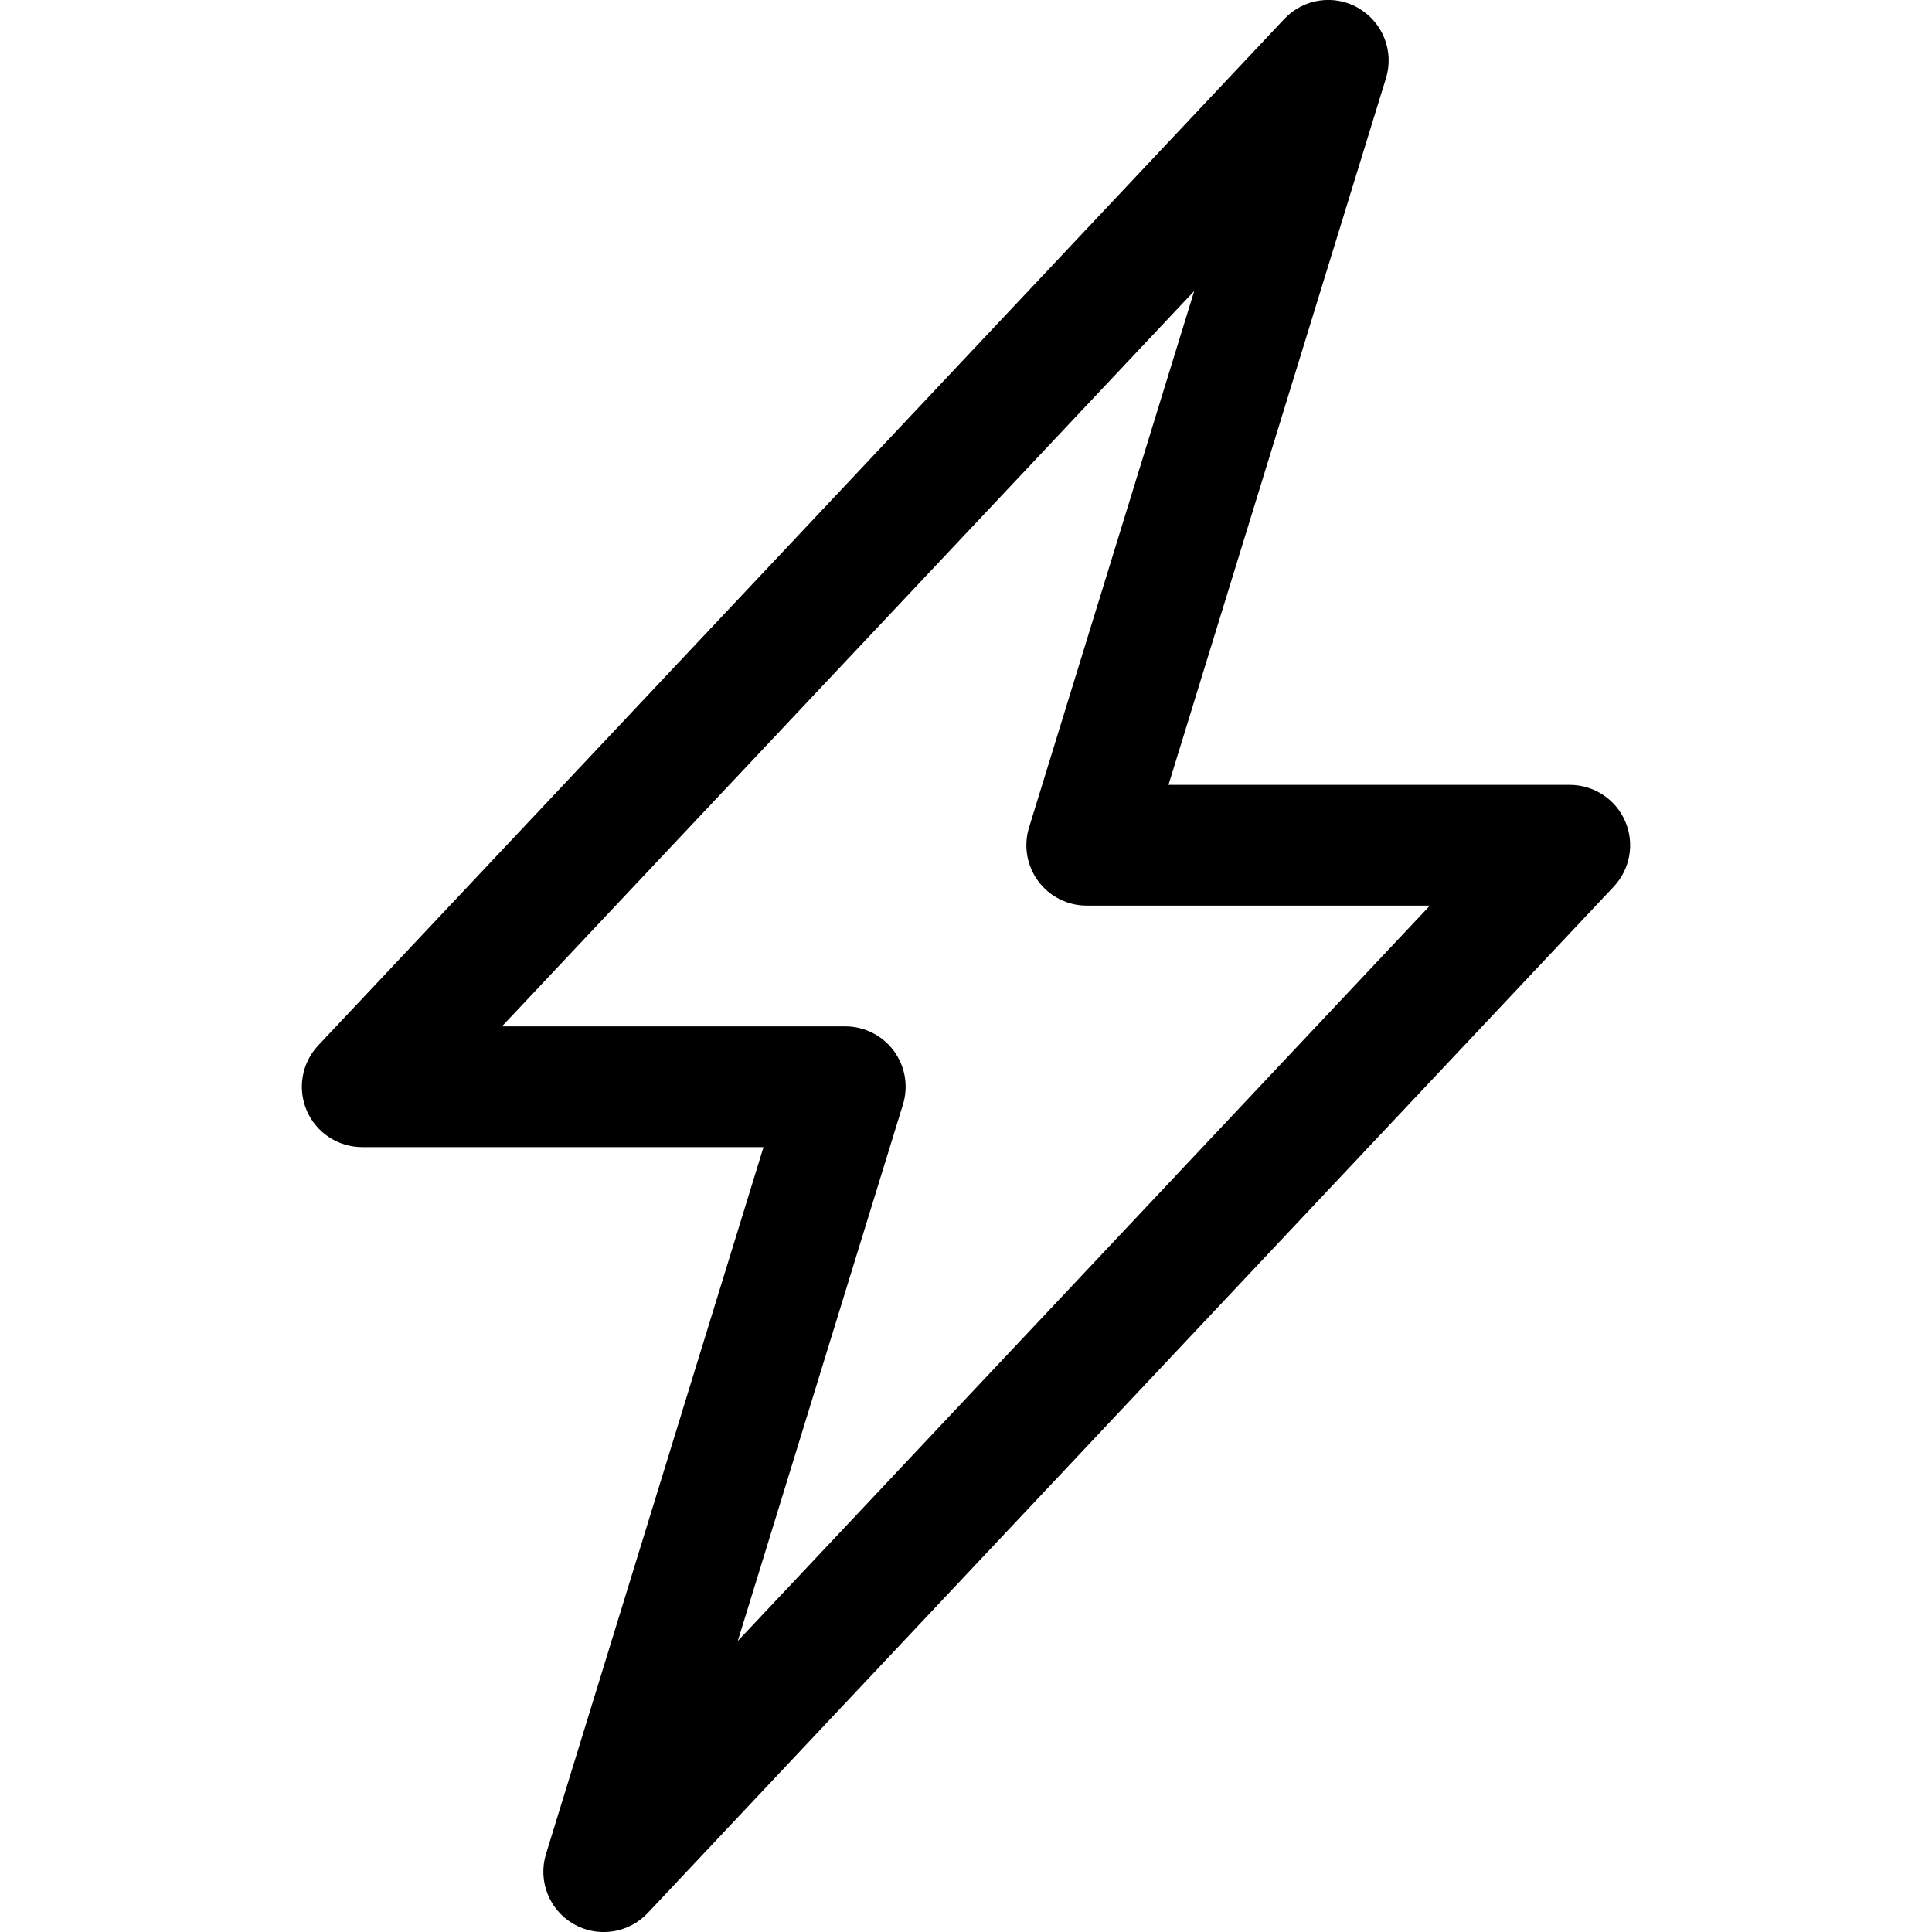
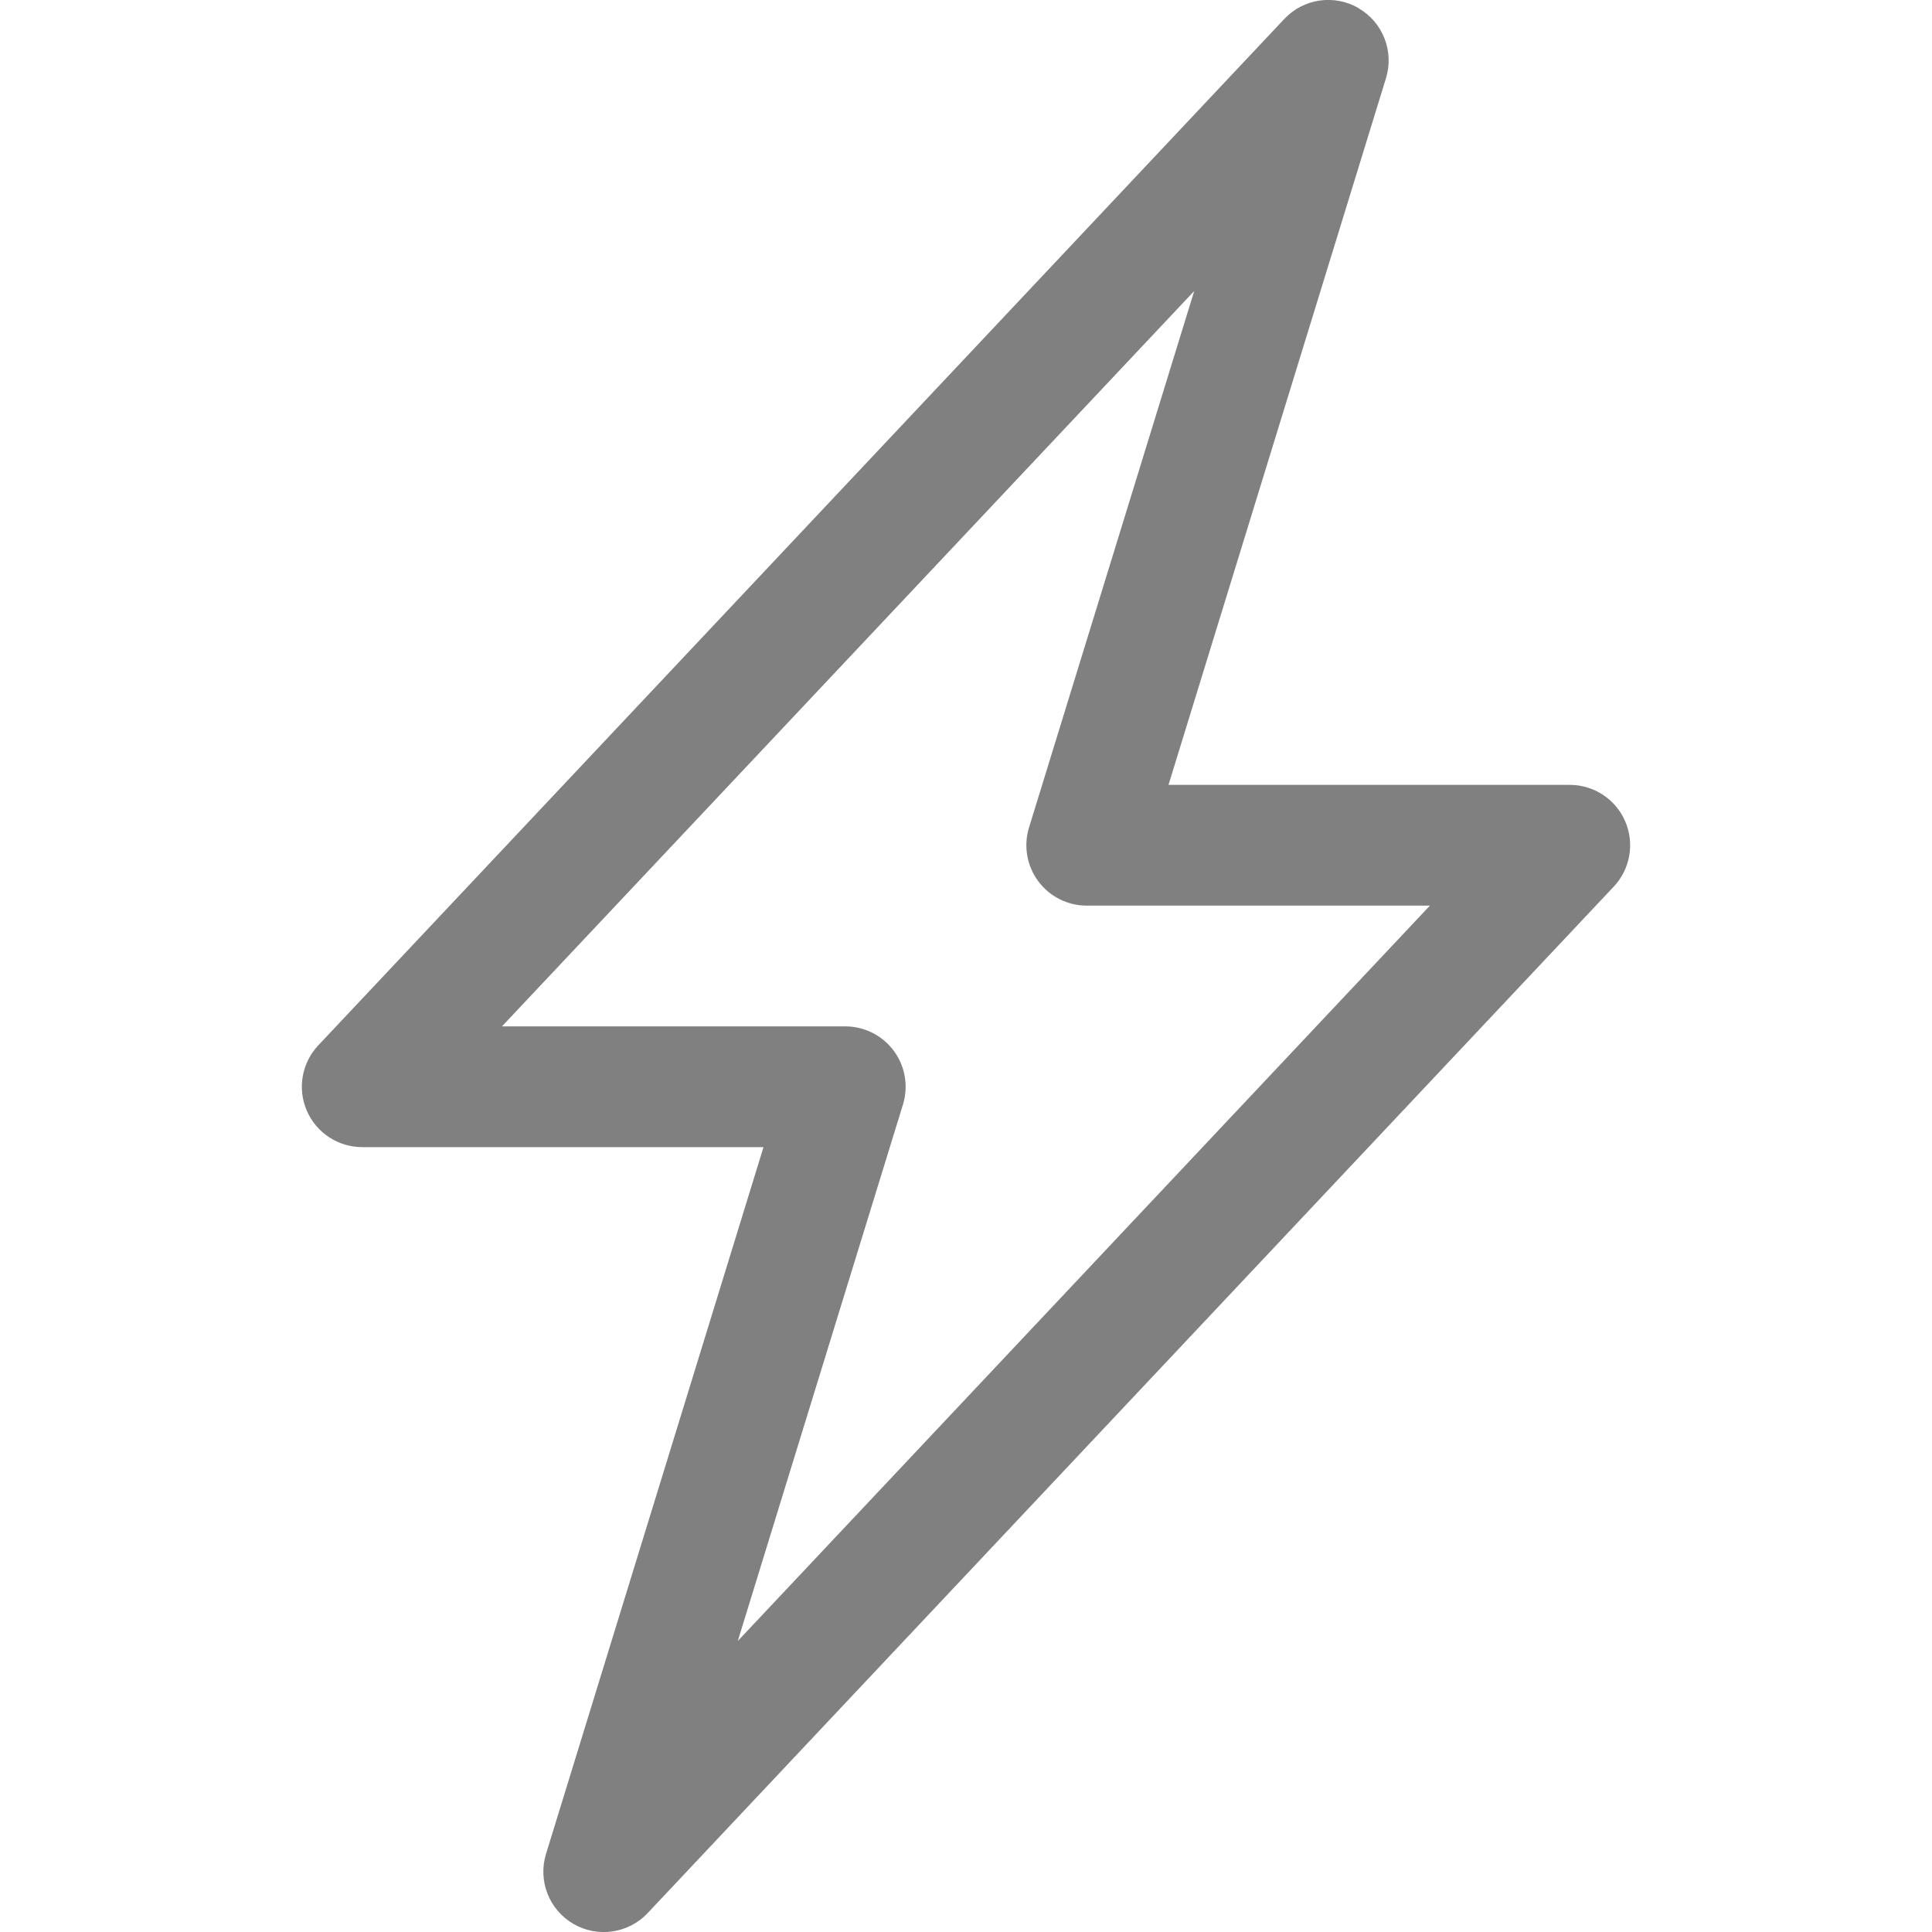
- <svg xmlns="http://www.w3.org/2000/svg" width="16" height="16" fill="currentColor" class="bi bi-lightning-charge" viewBox="0 0 16 16">
+ <svg xmlns="http://www.w3.org/2000/svg" width="16" height="16" fill="gray" class="bi bi-lightning-charge" viewBox="0 0 16 16">
  <path d="M11.251.068a.5.5 0 0 1 .227.58L9.677 6.5H13a.5.5 0 0 1 .364.843l-8 8.5a.5.5 0 0 1-.842-.49L6.323 9.5H3a.5.5 0 0 1-.364-.843l8-8.5a.5.5 0 0 1 .615-.09zM4.157 8.5H7a.5.5 0 0 1 .478.647L6.11 13.59l5.732-6.09H9a.5.5 0 0 1-.478-.647L9.89 2.41 4.157 8.5z" />
</svg>
